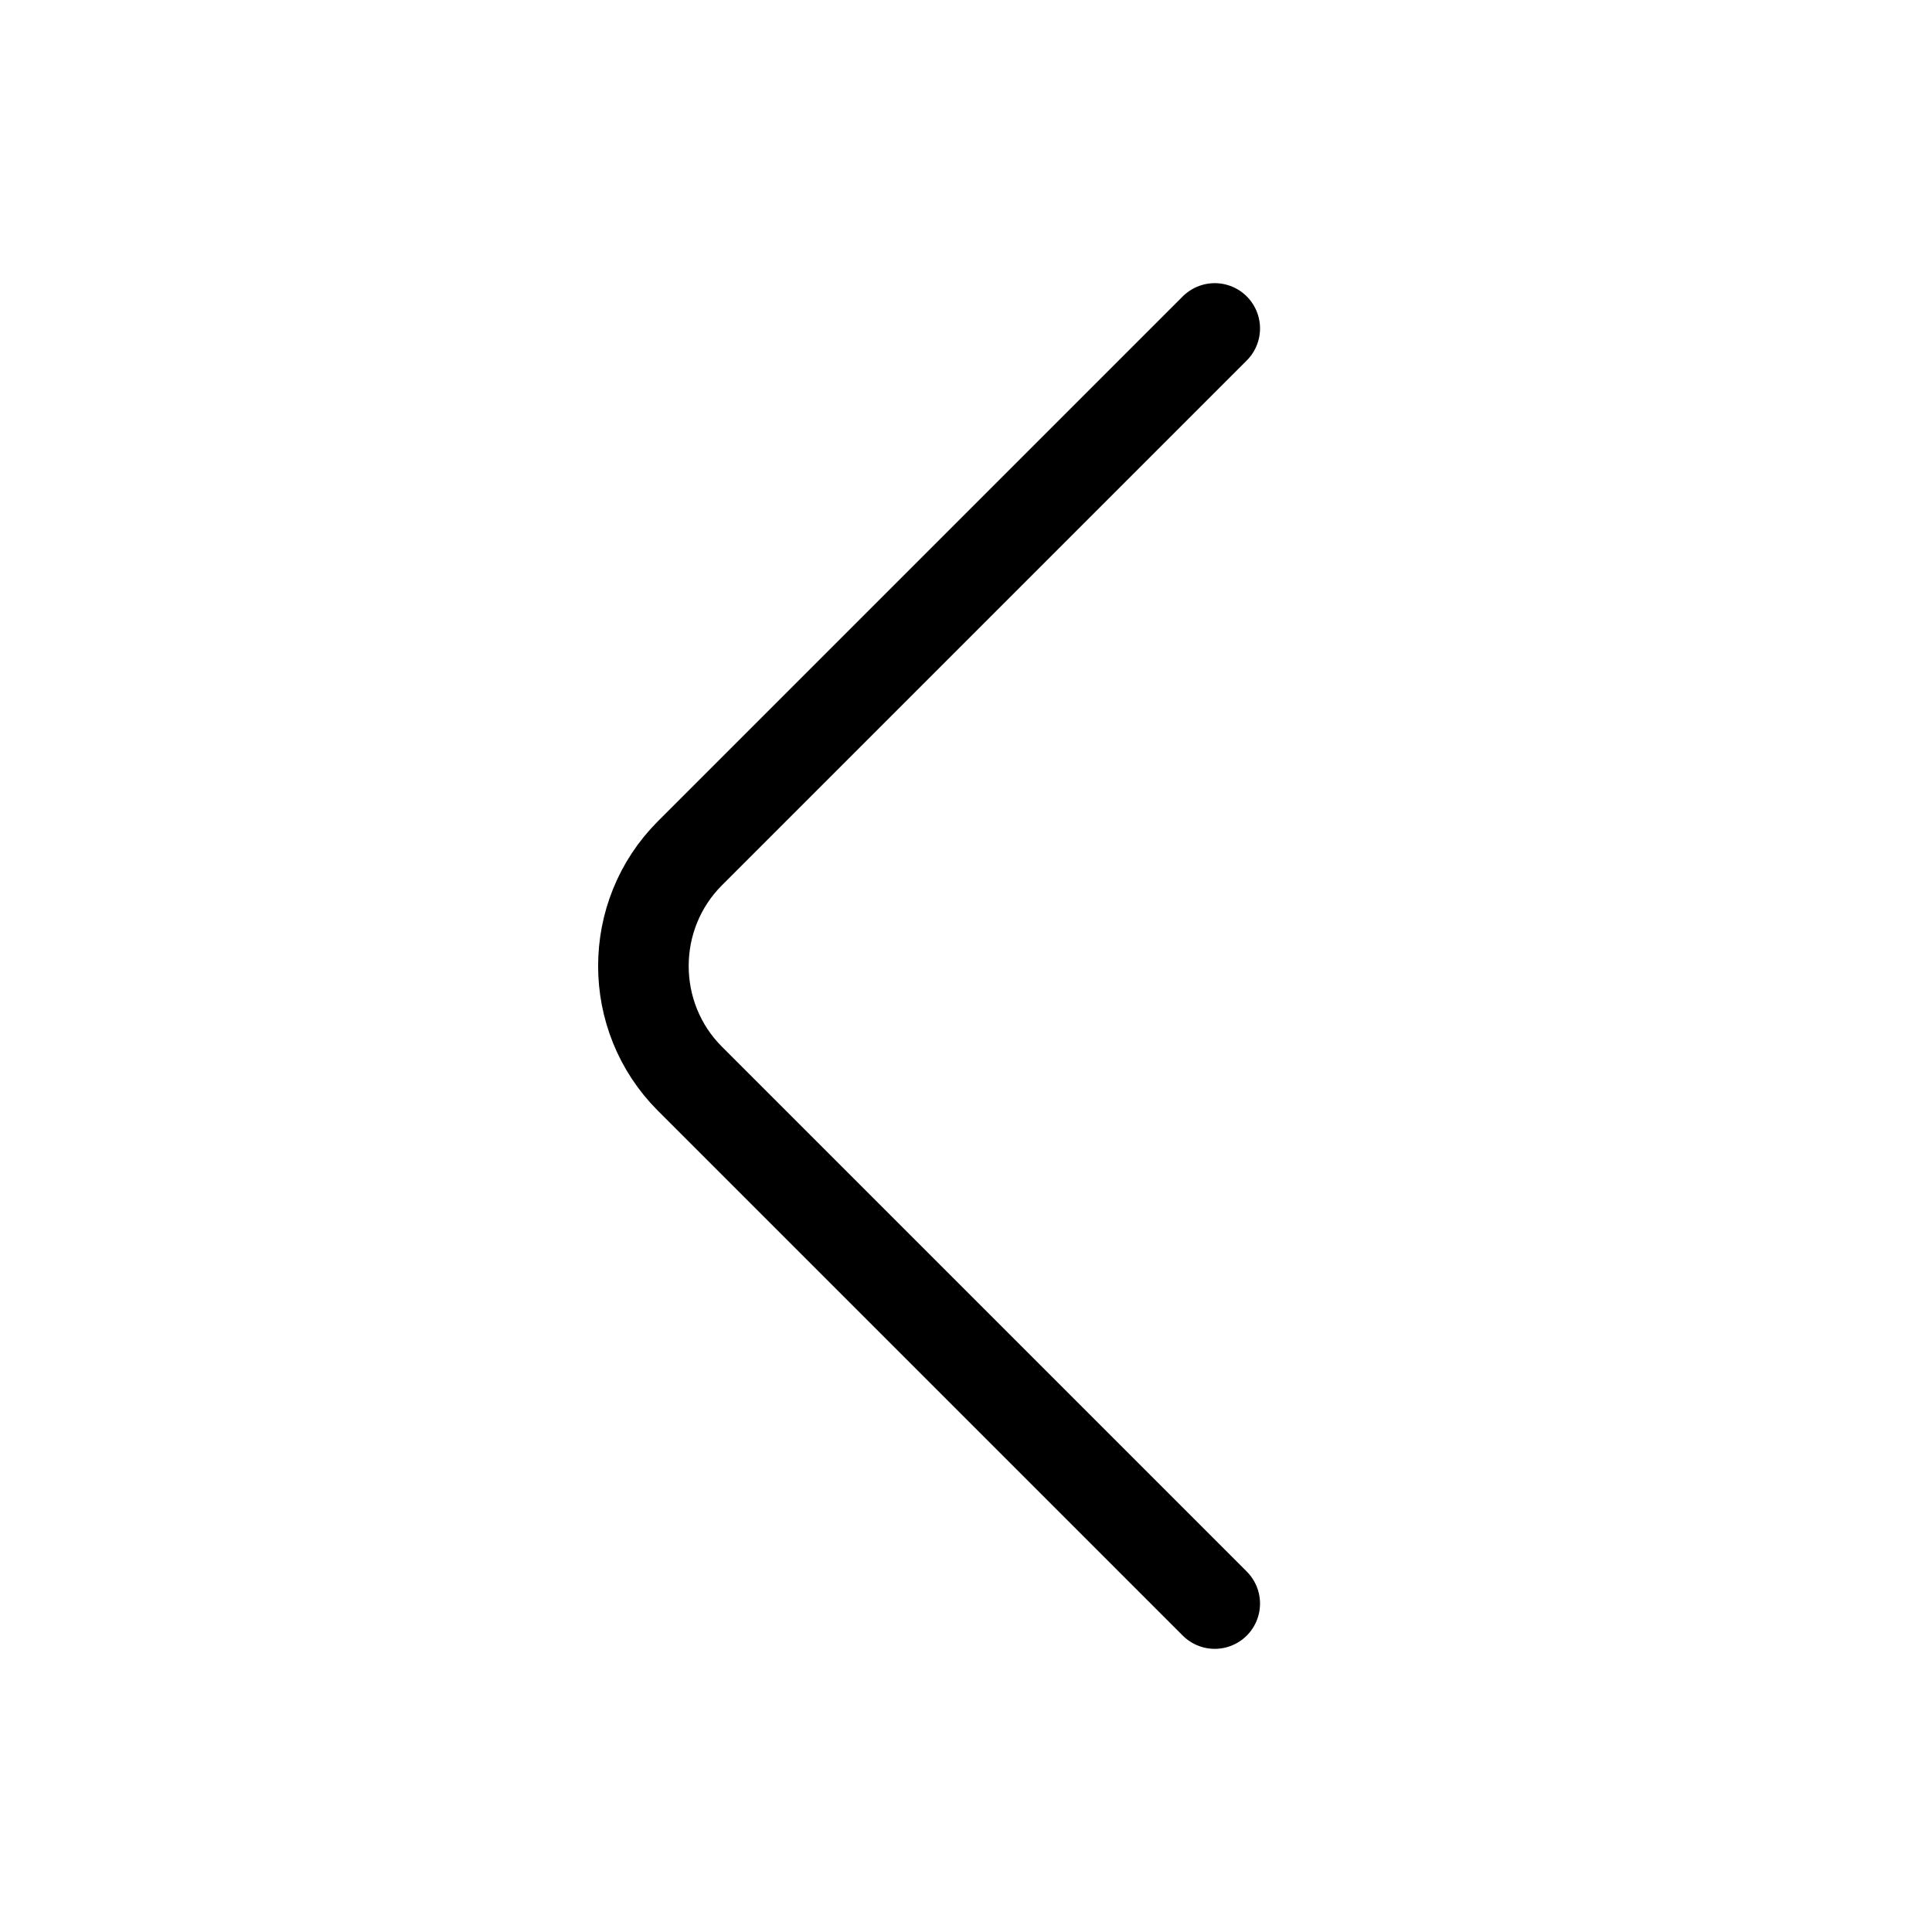
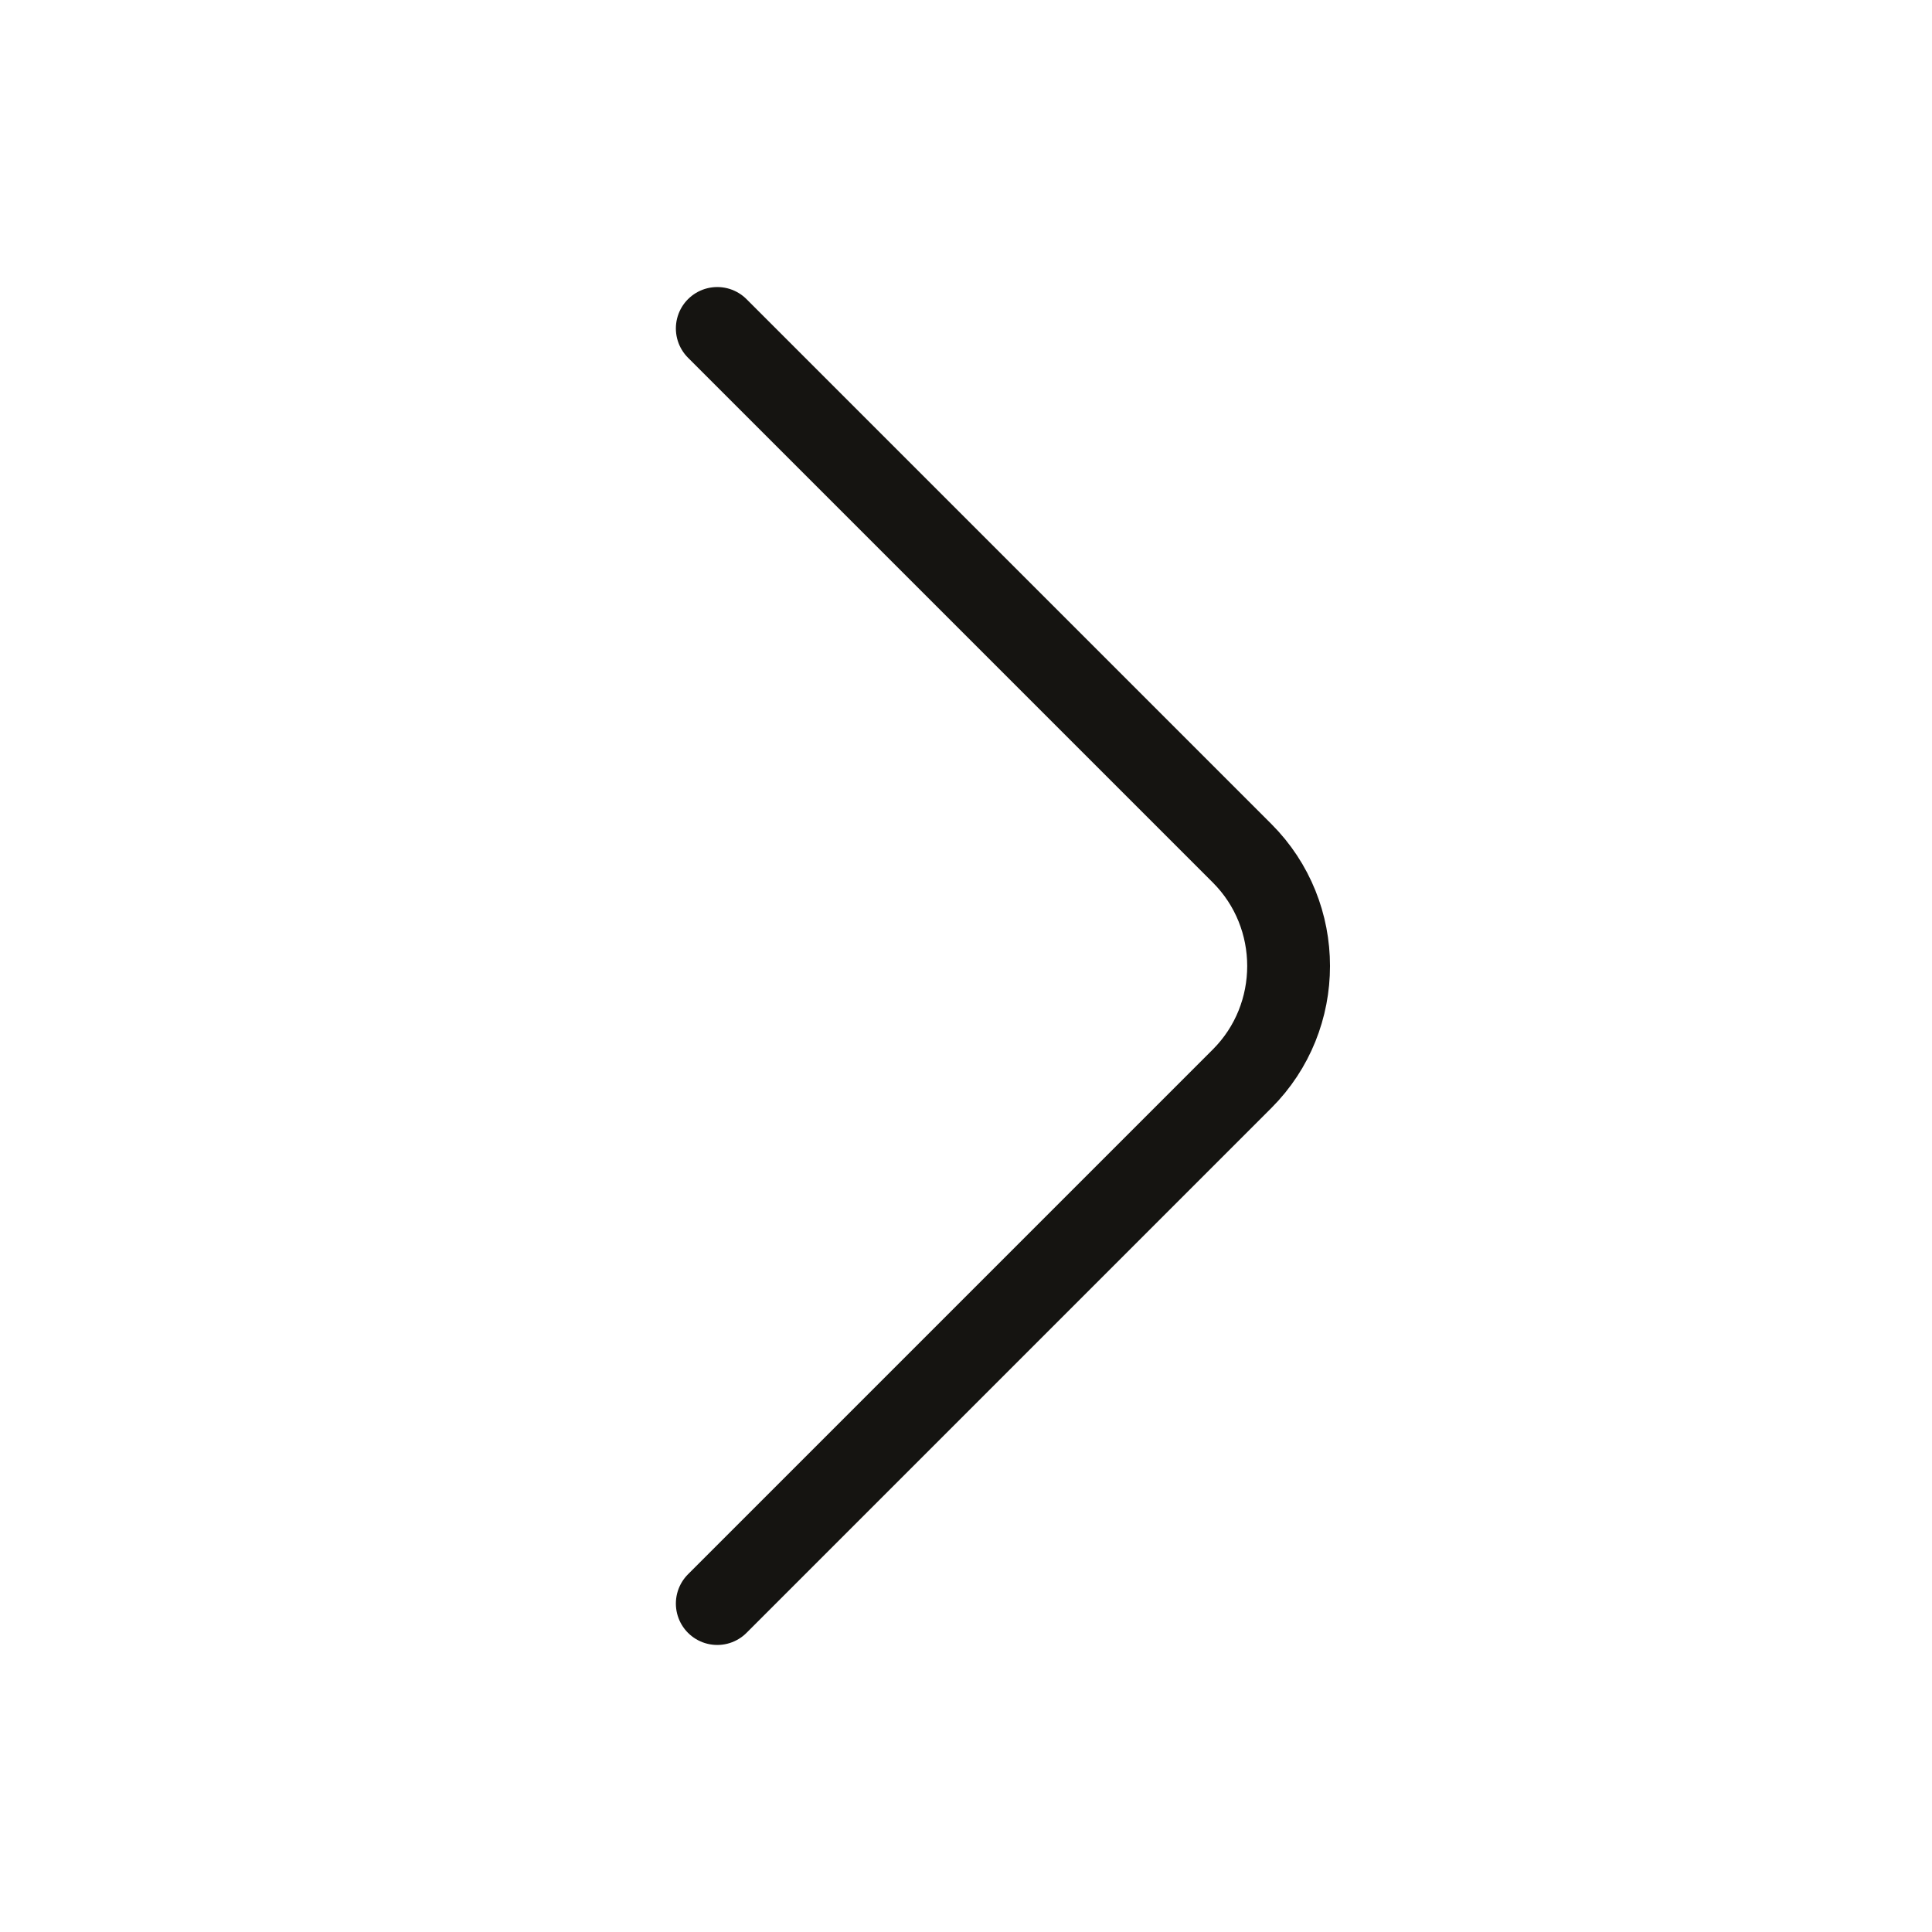
- <svg xmlns="http://www.w3.org/2000/svg" width="32" height="32" viewBox="0 0 32 32" fill="none">
-   <path d="M20.12 26.56L11.427 17.867C10.4 16.84 10.4 15.16 11.427 14.133L20.12 5.44" stroke="black" stroke-width="1.5" stroke-miterlimit="10" stroke-linecap="round" stroke-linejoin="round" />
+ <svg xmlns="http://www.w3.org/2000/svg" width="35" height="35" viewBox="0 0 35 35" fill="none">
+   <path d="M12.994 29.05L22.502 19.542C23.625 18.419 23.625 16.581 22.502 15.458L12.994 5.95" stroke="#151411" stroke-width="1.5" stroke-miterlimit="10" stroke-linecap="round" stroke-linejoin="round" />
</svg>
